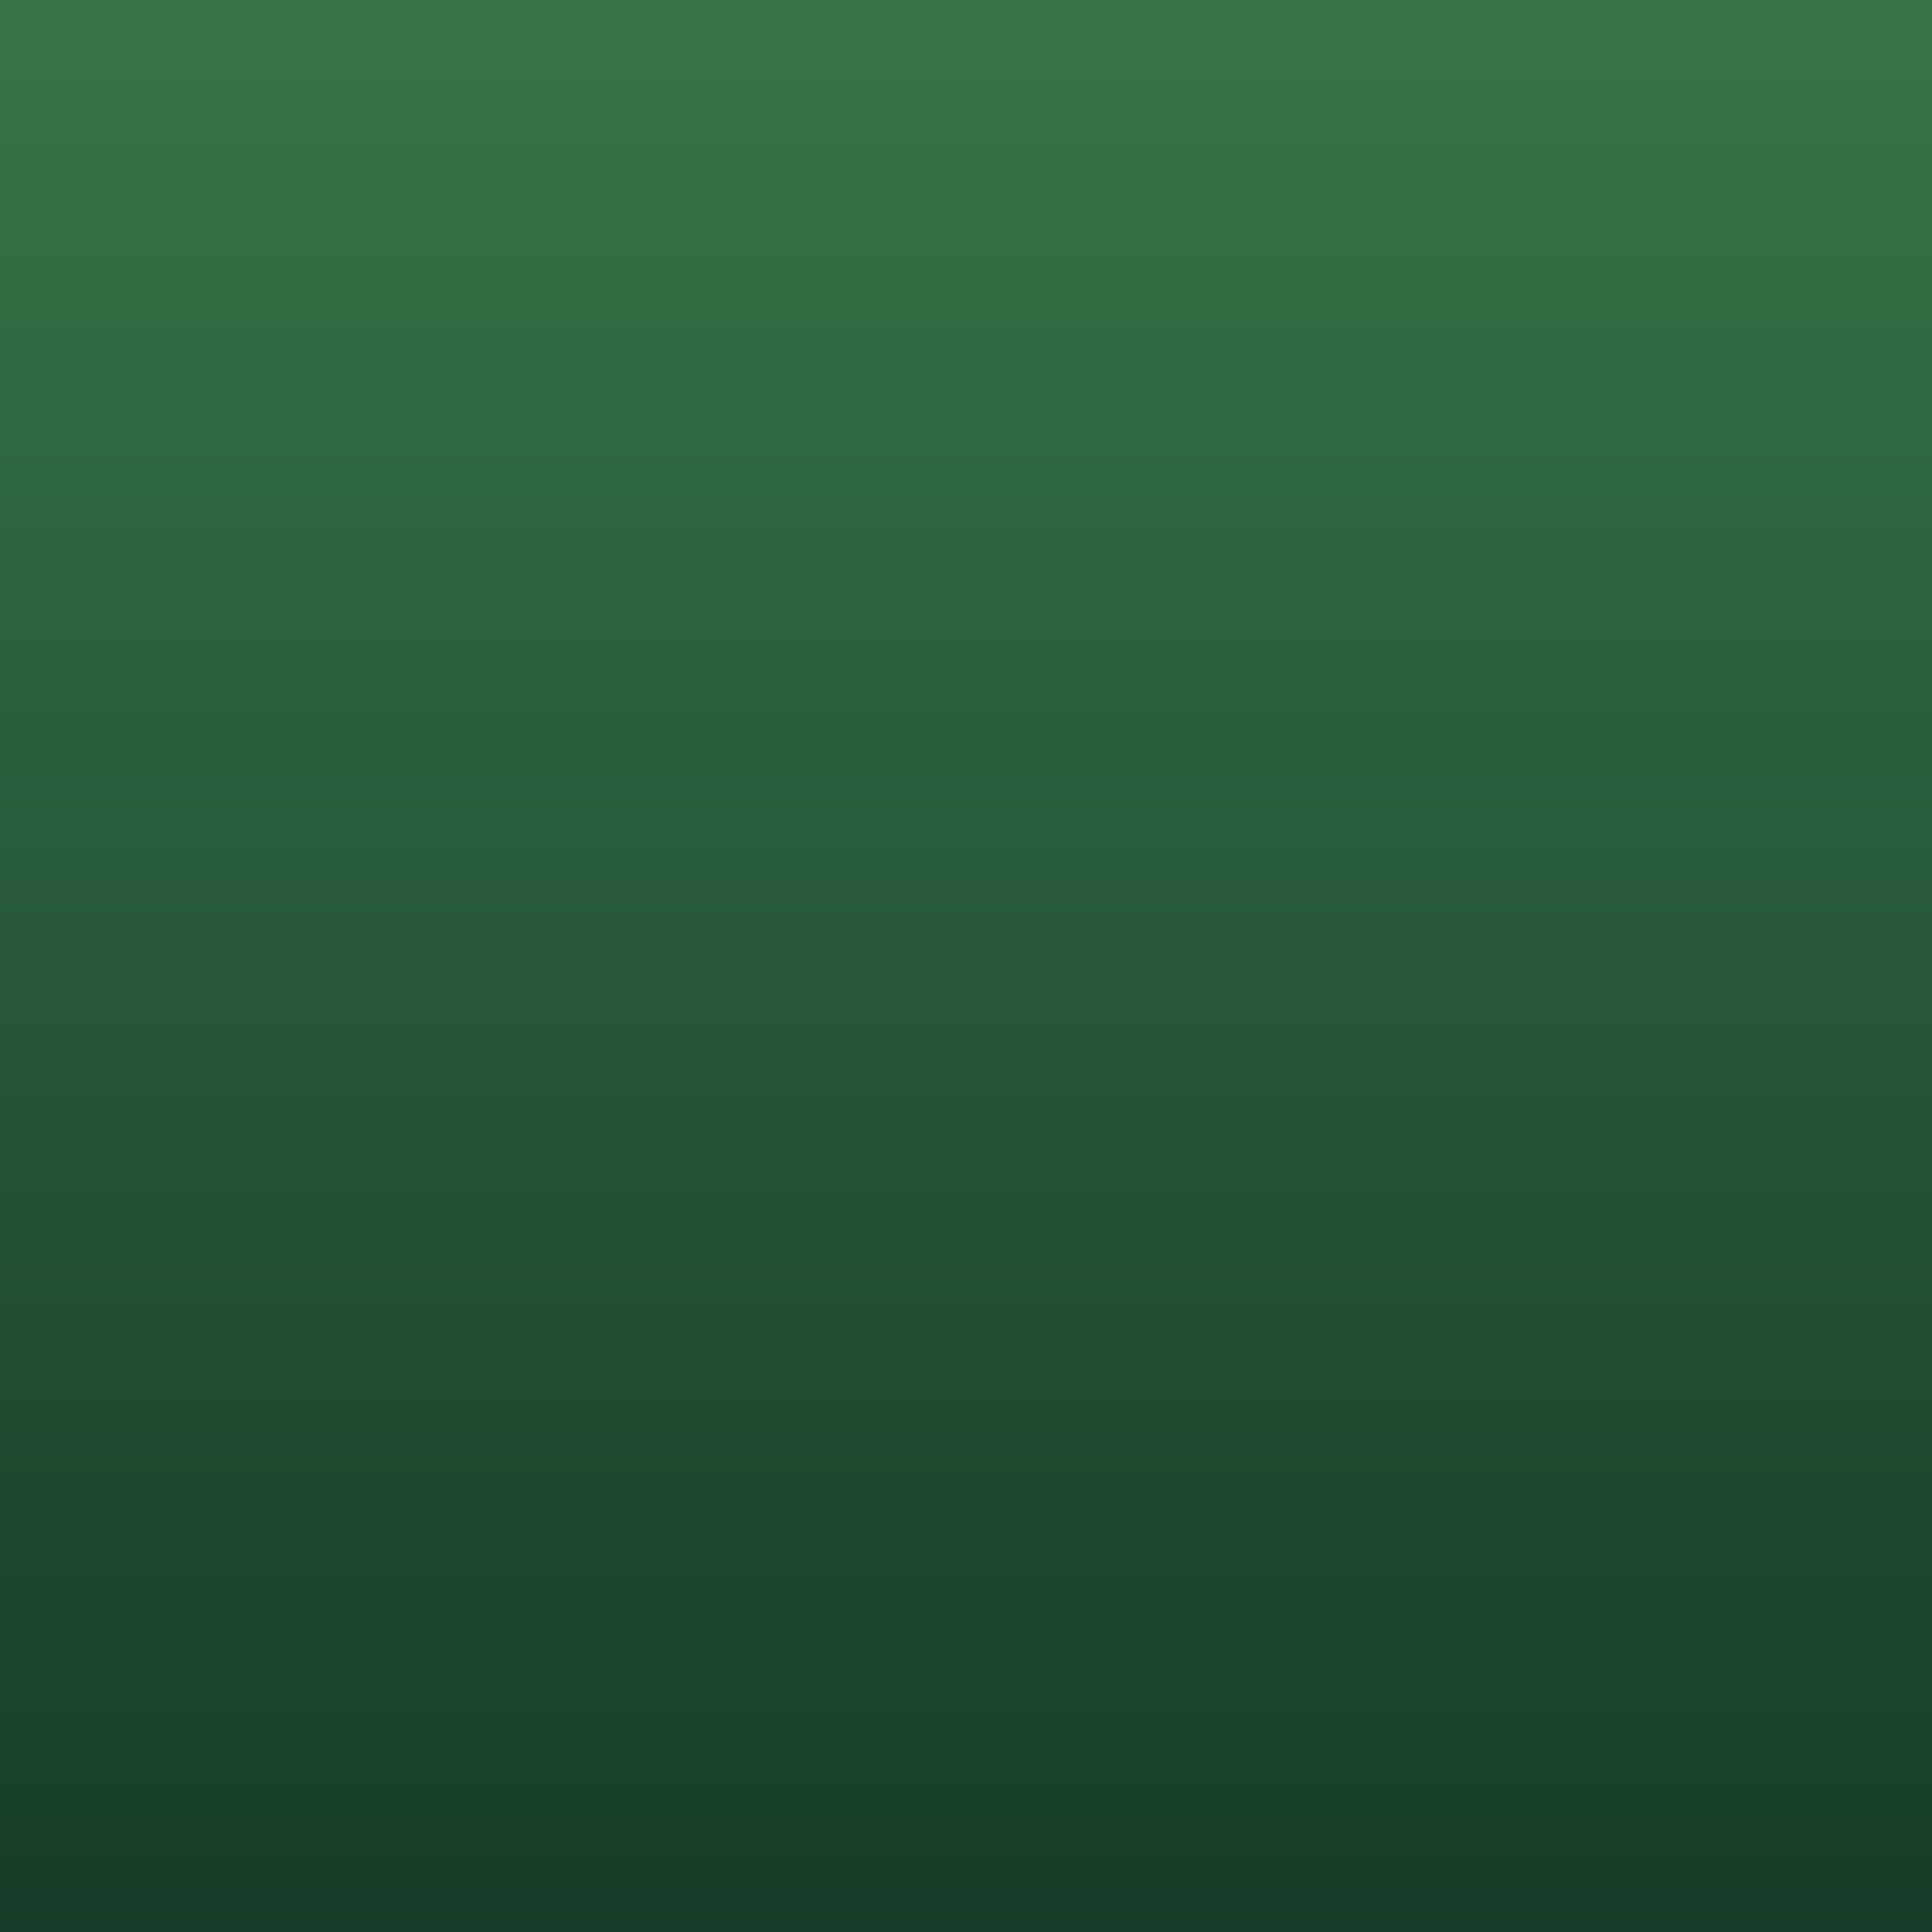
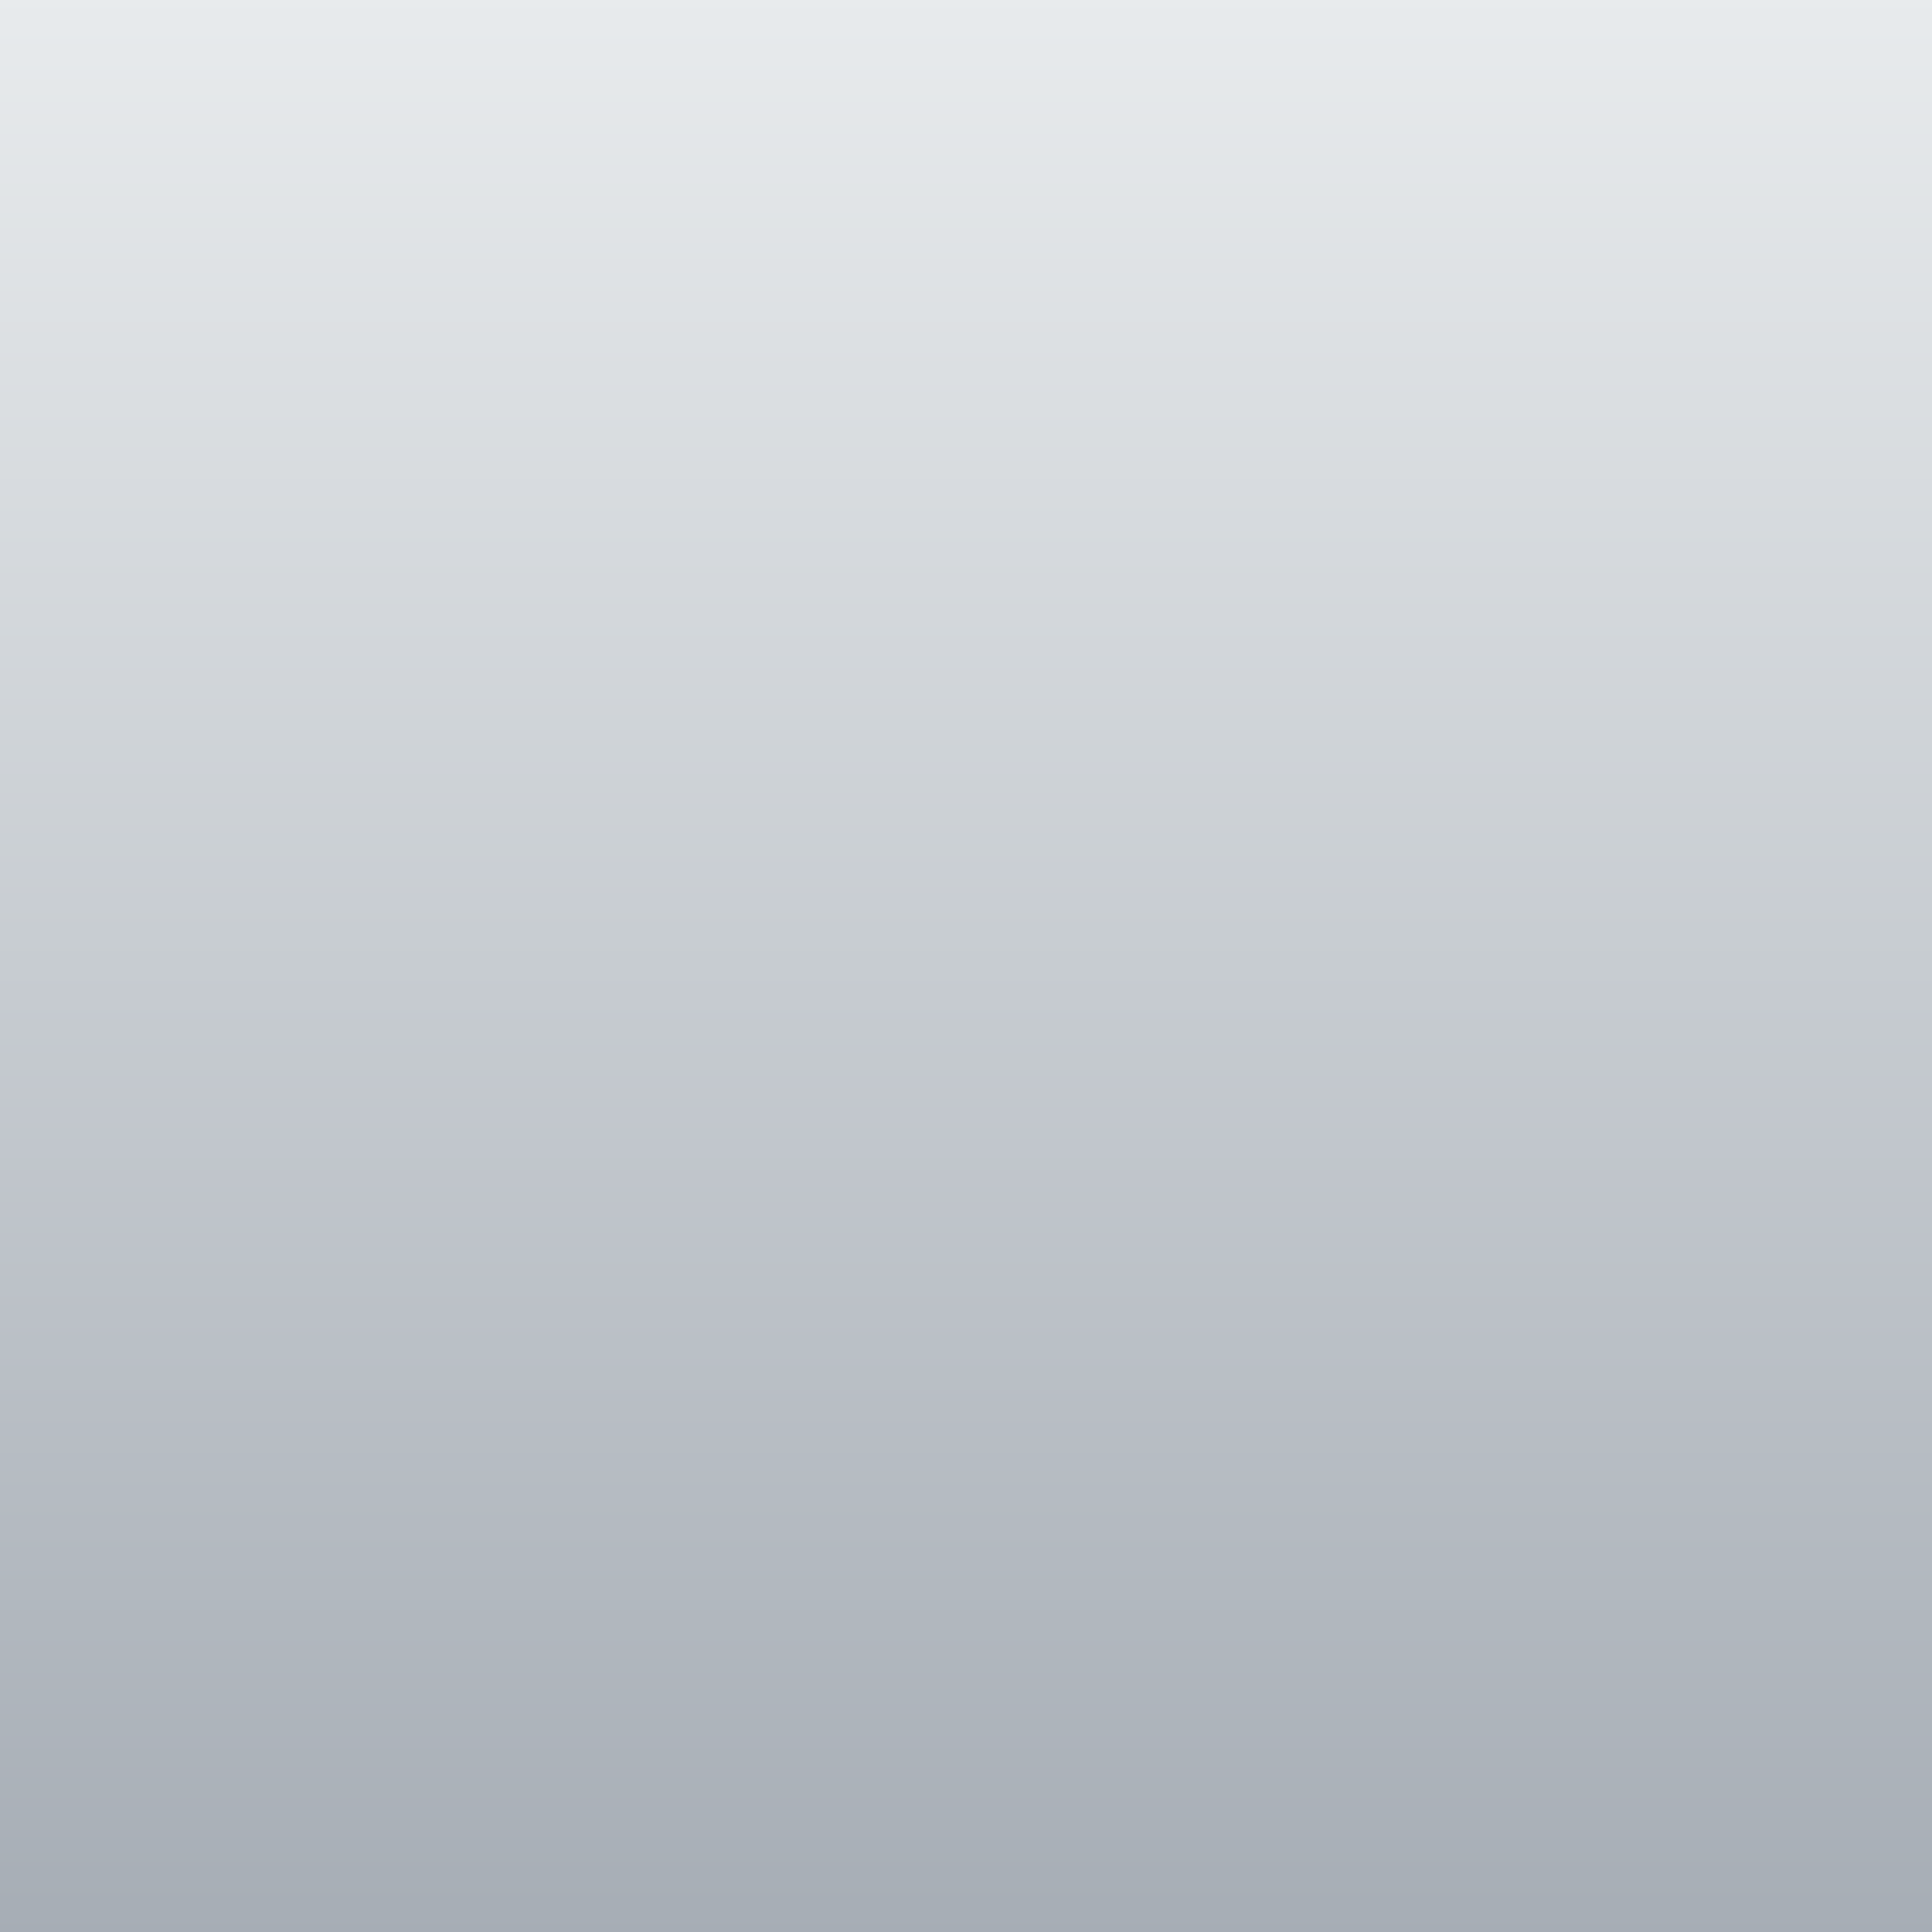
<svg xmlns="http://www.w3.org/2000/svg" width="1024" height="1024" viewBox="0 0 1024 1024">
  <defs>
    <linearGradient id="forest" x1="0" y1="0" x2="0" y2="1">
-       <stop offset="0" stop-color="#367447" />
-       <stop offset="1" stop-color="#173C29" />
+       <stop offset="0" stop-color="#E8EBED" />
+       <stop offset="1" stop-color="#A6ADB5" />
    </linearGradient>
  </defs>
  <rect width="1024" height="1024" fill="url(#forest)" />
</svg>
